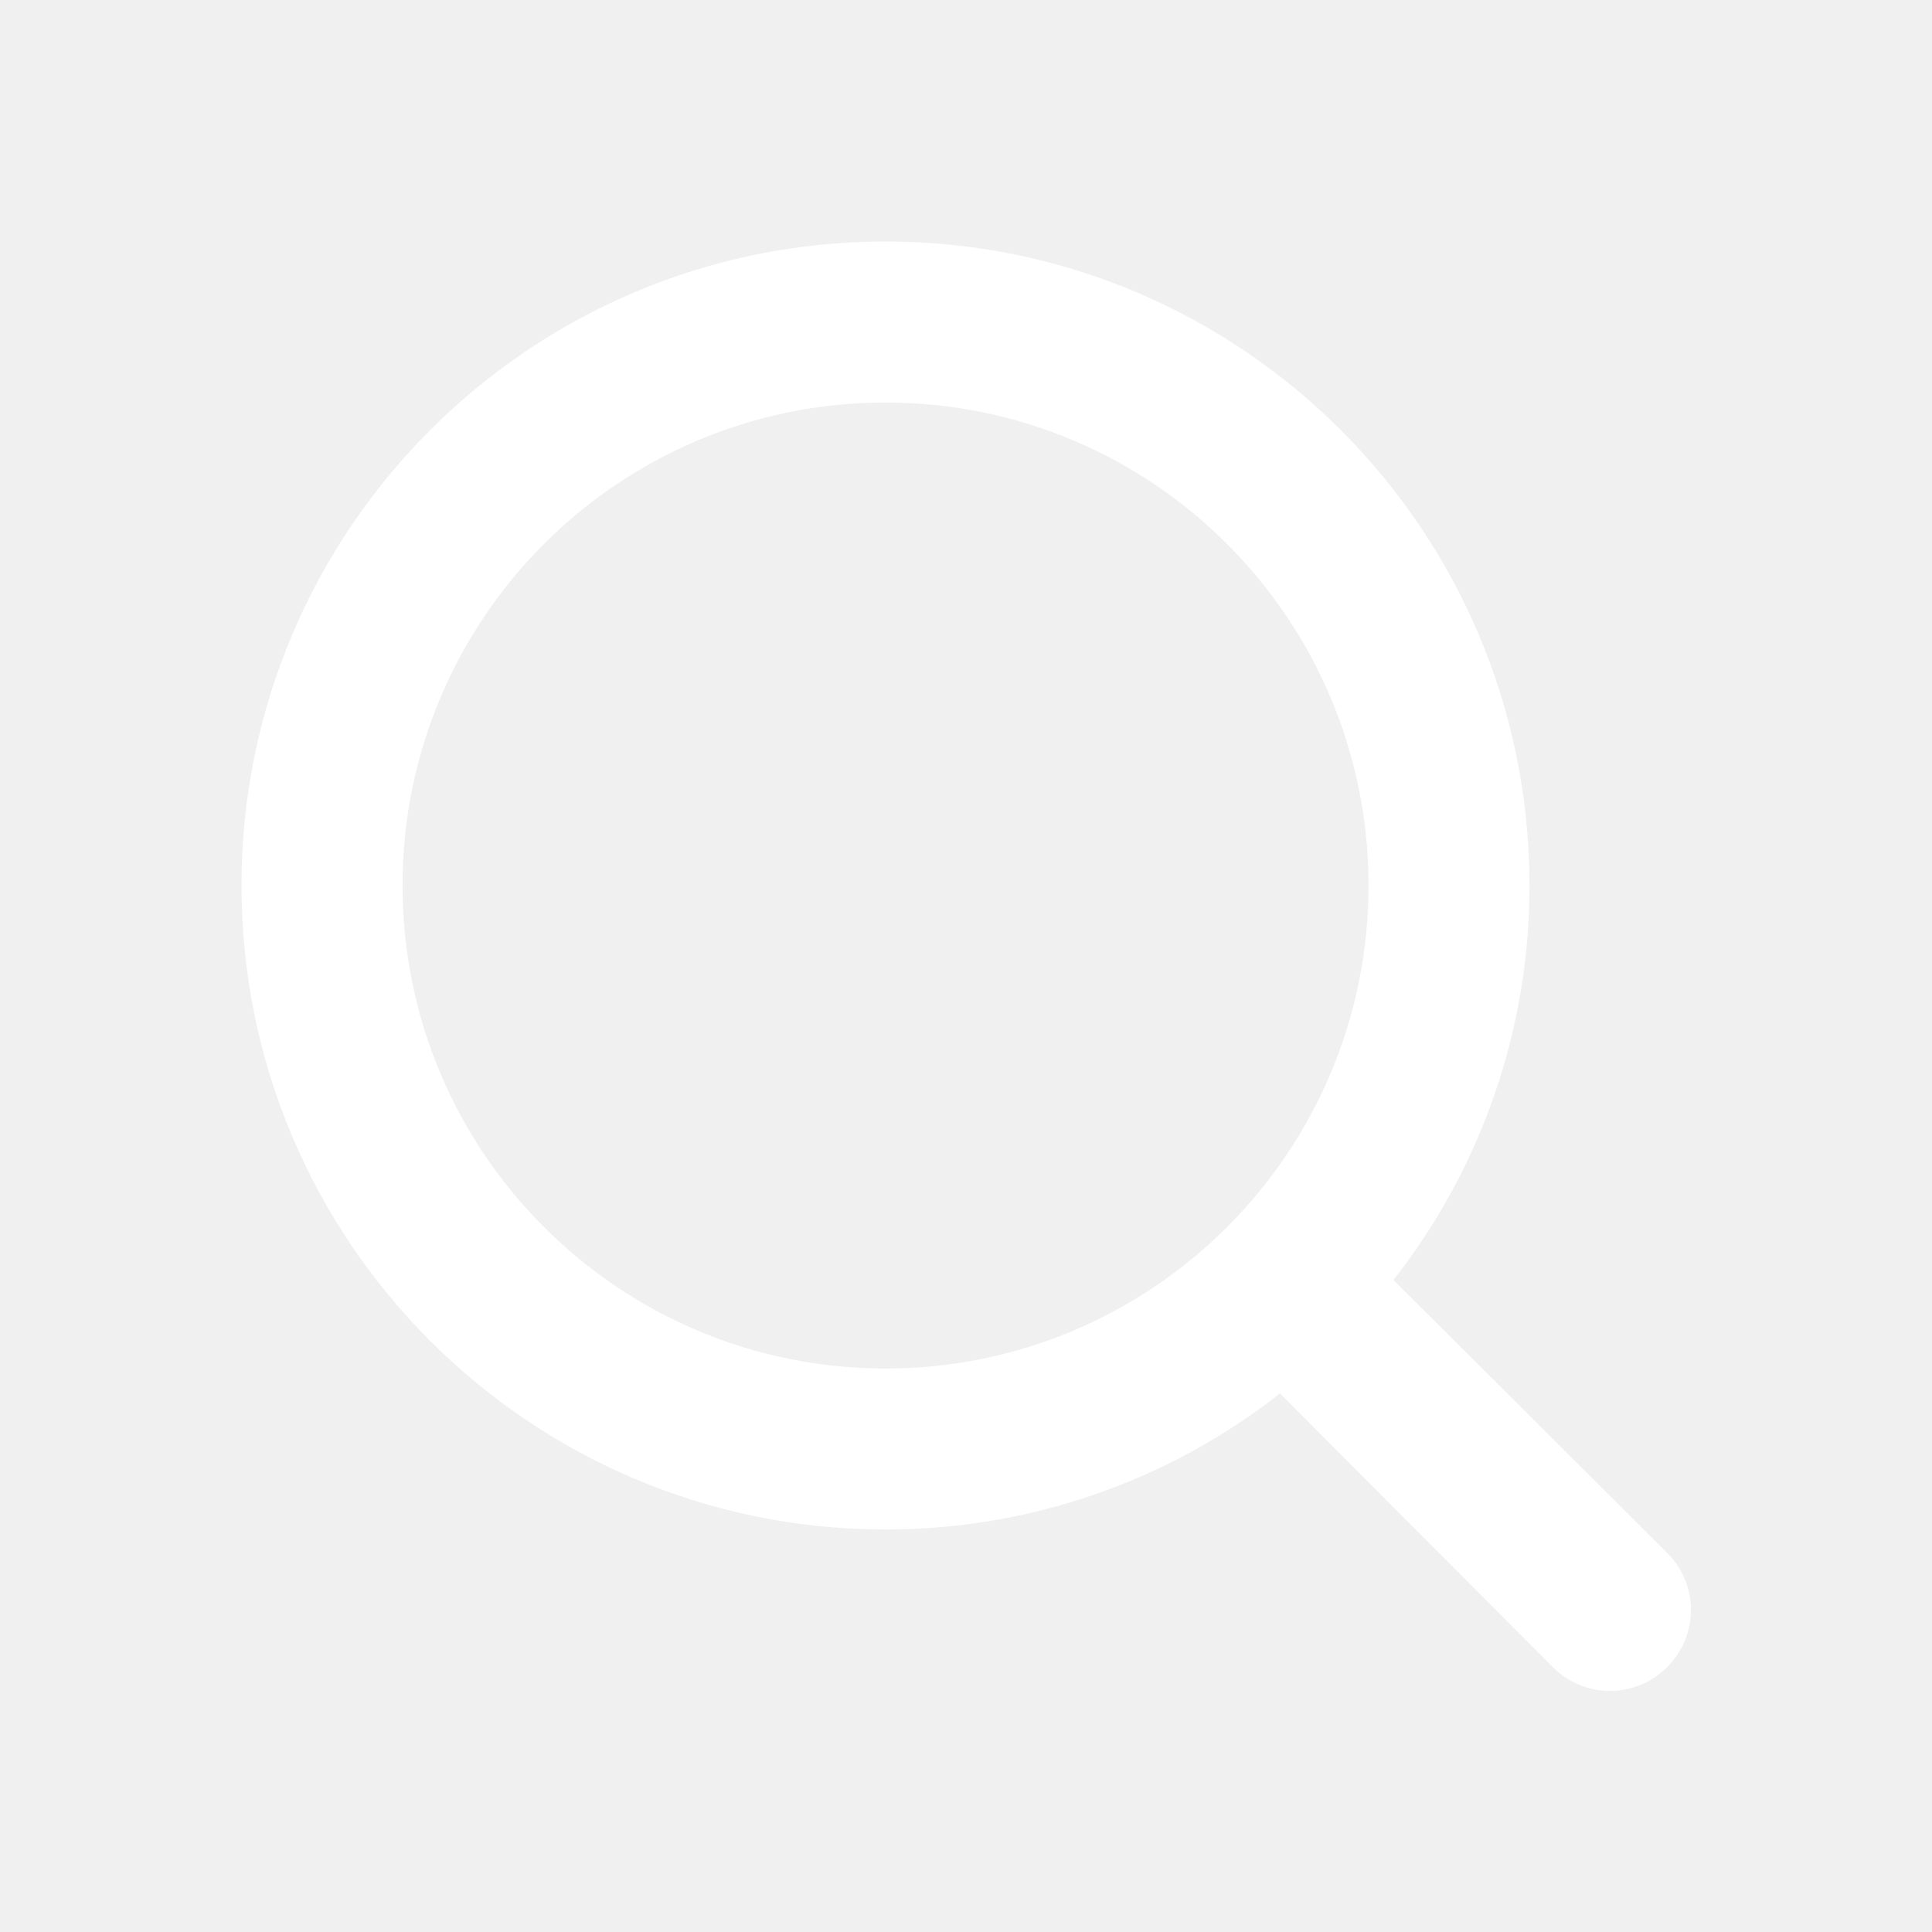
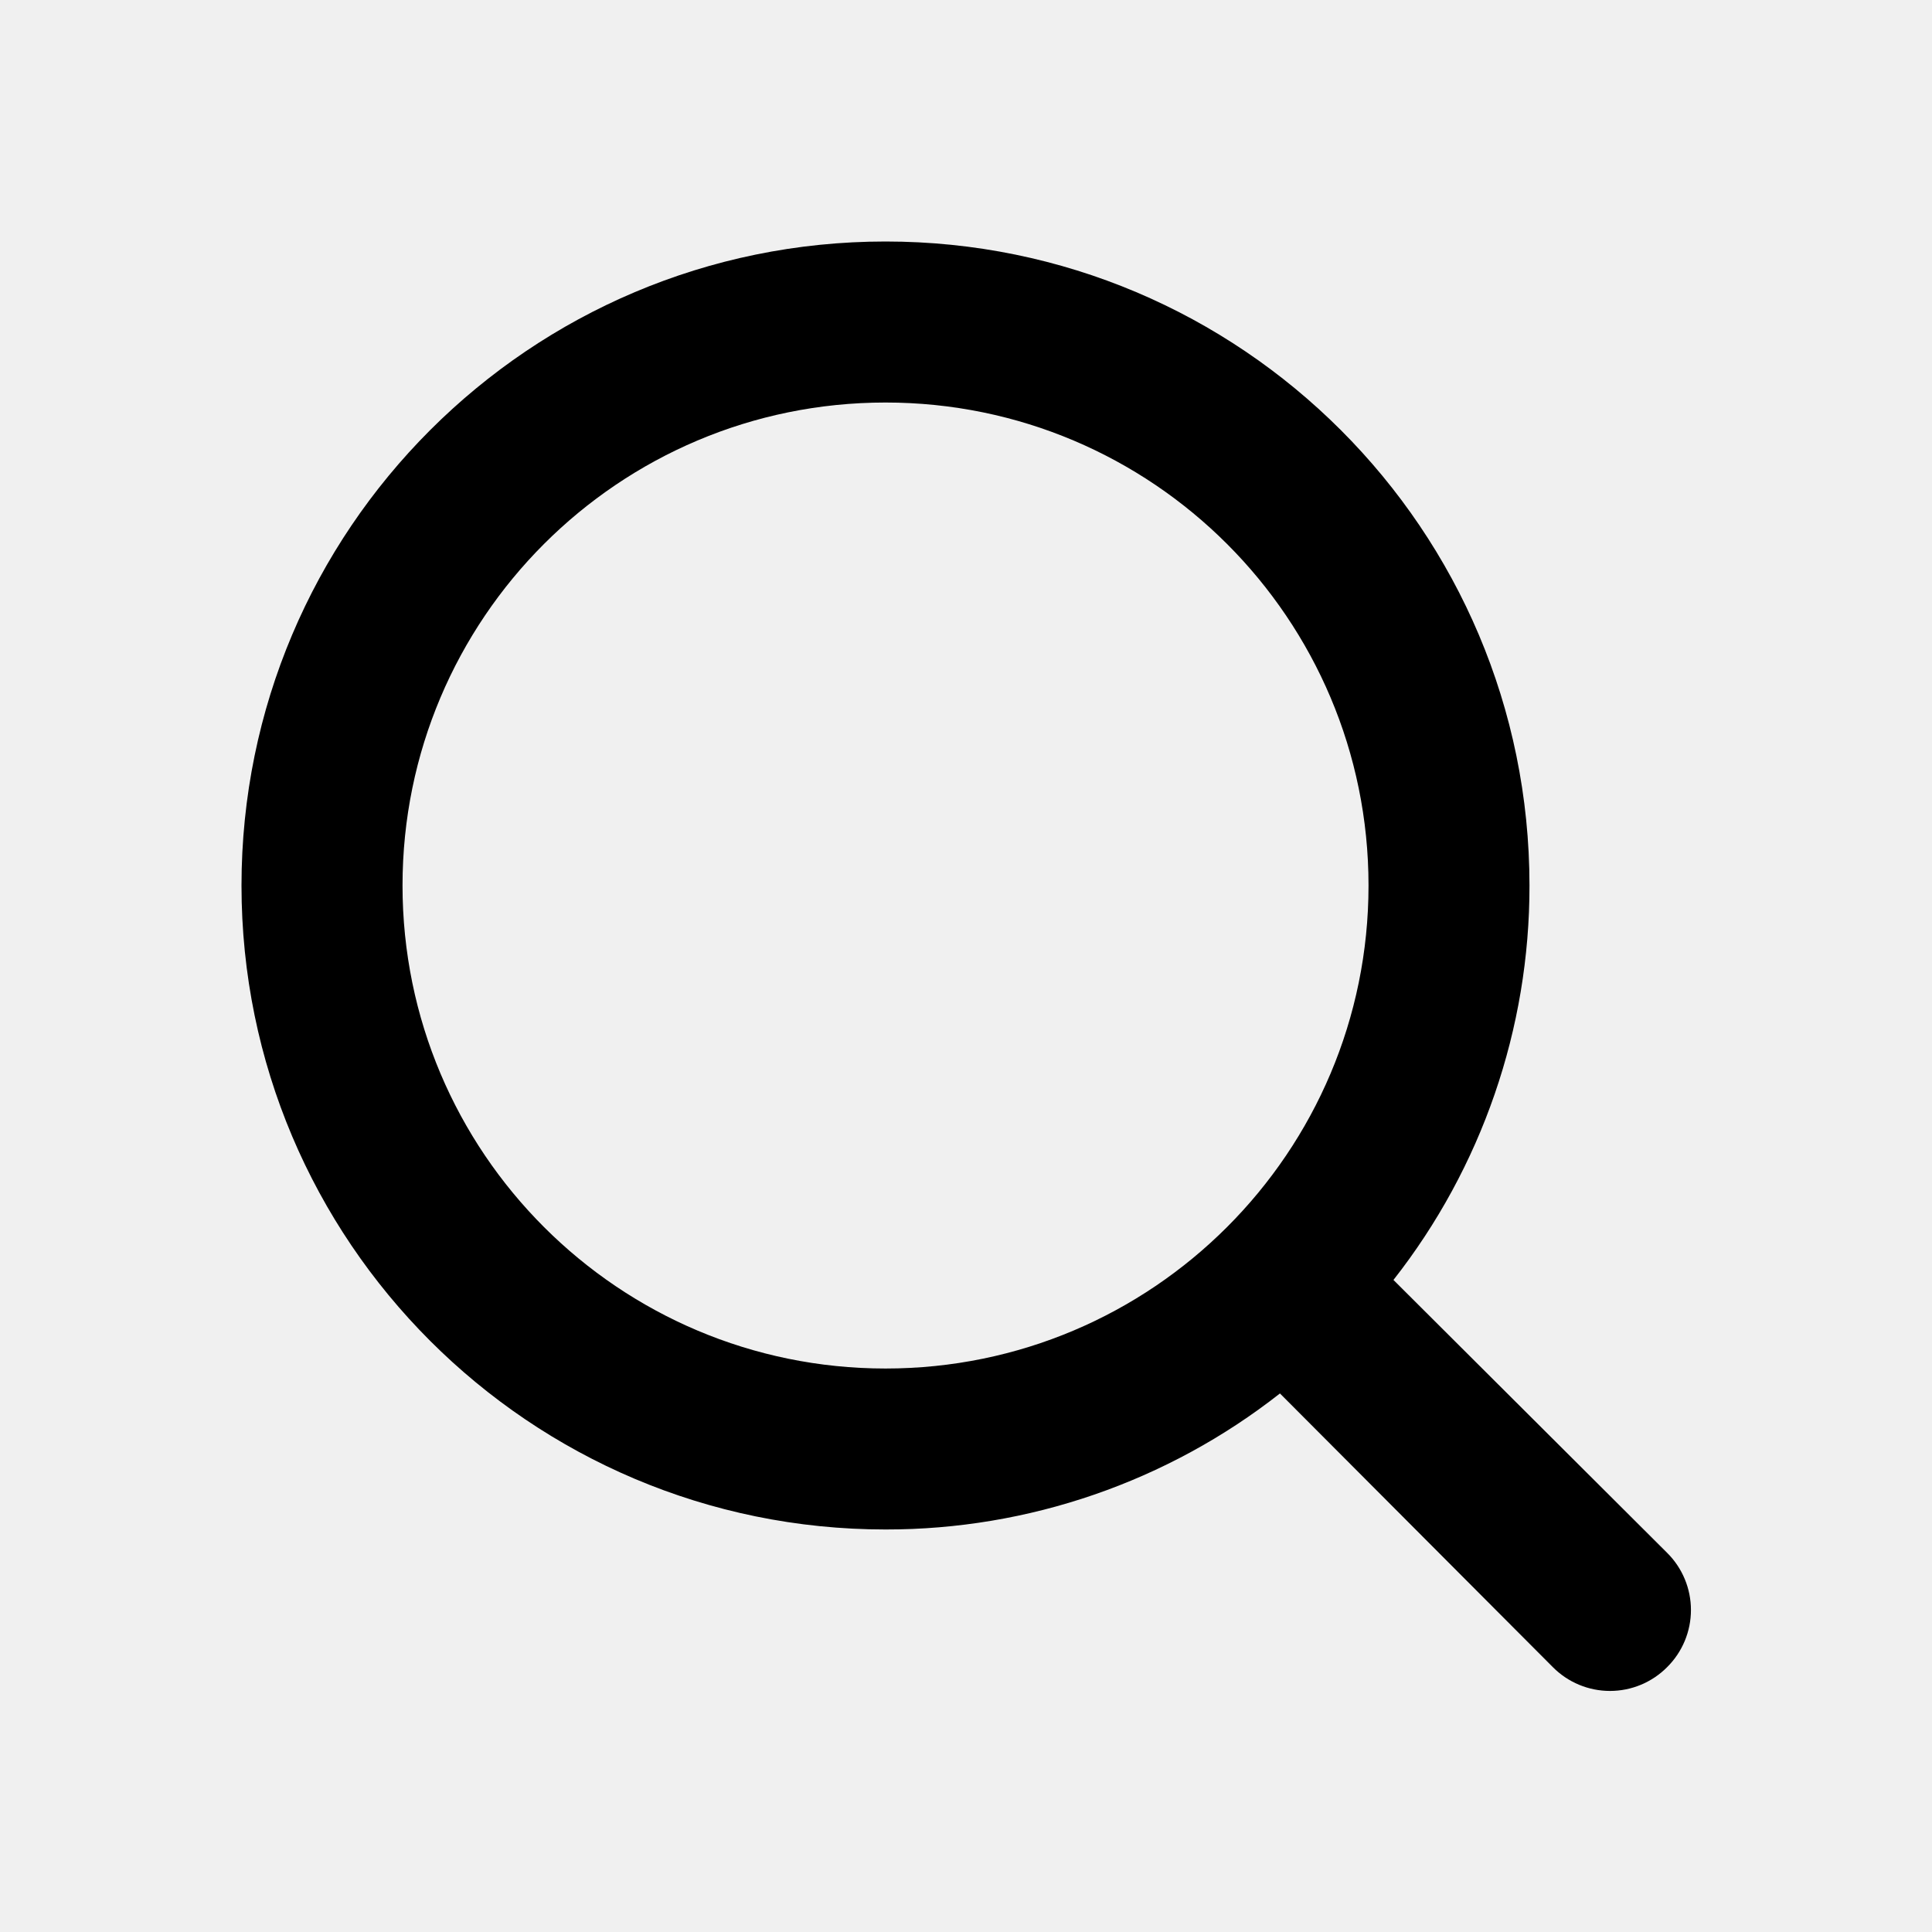
- <svg xmlns="http://www.w3.org/2000/svg" width="100" height="100" viewBox="0 0 32 32">
-   <path d="M27.613 25.72 23.08 21.2a10.56 10.56 0 0 0 2.253-6.533C25.333 8.776 20.558 4 14.667 4S4 8.776 4 14.667c0 5.89 4.776 10.666 10.667 10.666A10.56 10.56 0 0 0 21.2 23.08l4.52 4.533a1.333 1.333 0 0 0 1.893 0 1.333 1.333 0 0 0 0-1.893ZM6.667 14.667a8 8 0 1 1 16 0 8 8 0 0 1-16 0Z" fill="#FFF" />
+ <svg xmlns="http://www.w3.org/2000/svg" viewBox="0 0 32 32">
+   <path d="M27.613 25.72 23.08 21.2a10.56 10.56 0 0 0 2.253-6.533C25.333 8.776 20.558 4 14.667 4S4 8.776 4 14.667c0 5.89 4.776 10.666 10.667 10.666A10.56 10.56 0 0 0 21.2 23.08l4.52 4.533a1.333 1.333 0 0 0 1.893 0 1.333 1.333 0 0 0 0-1.893ZM6.667 14.667a8 8 0 1 1 16 0 8 8 0 0 1-16 0Z" fill="currentColor" />
</svg>
